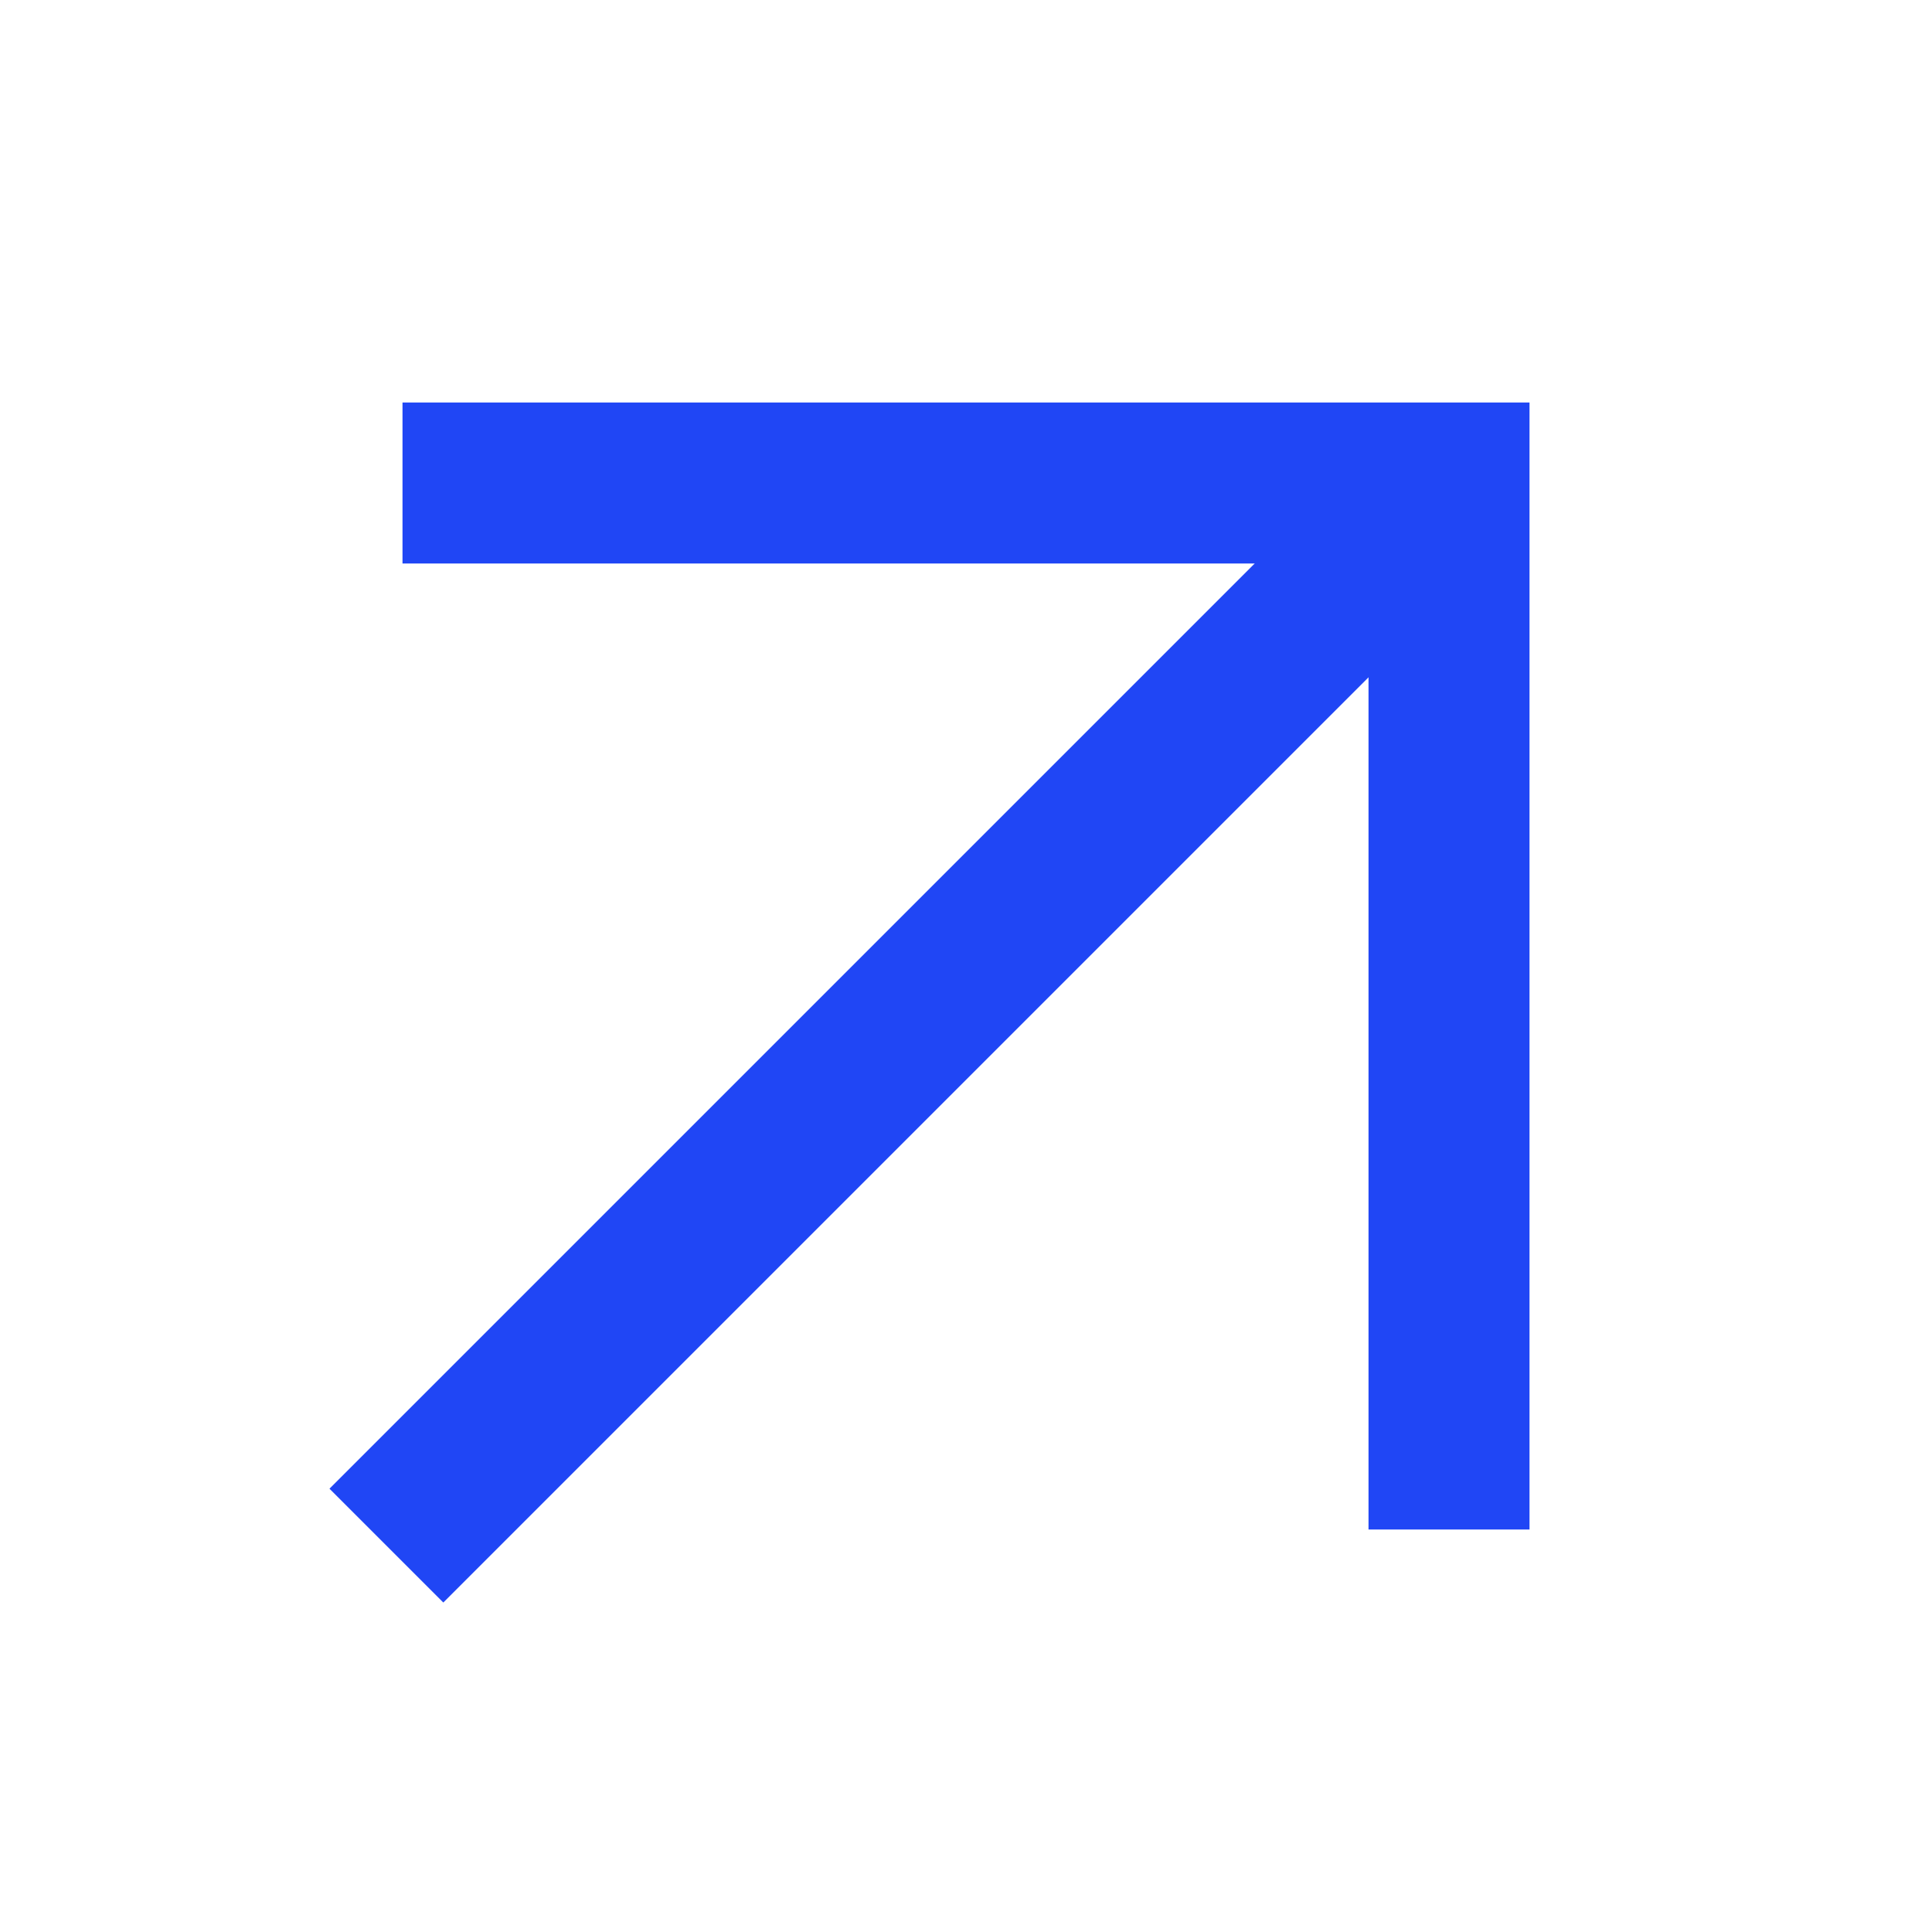
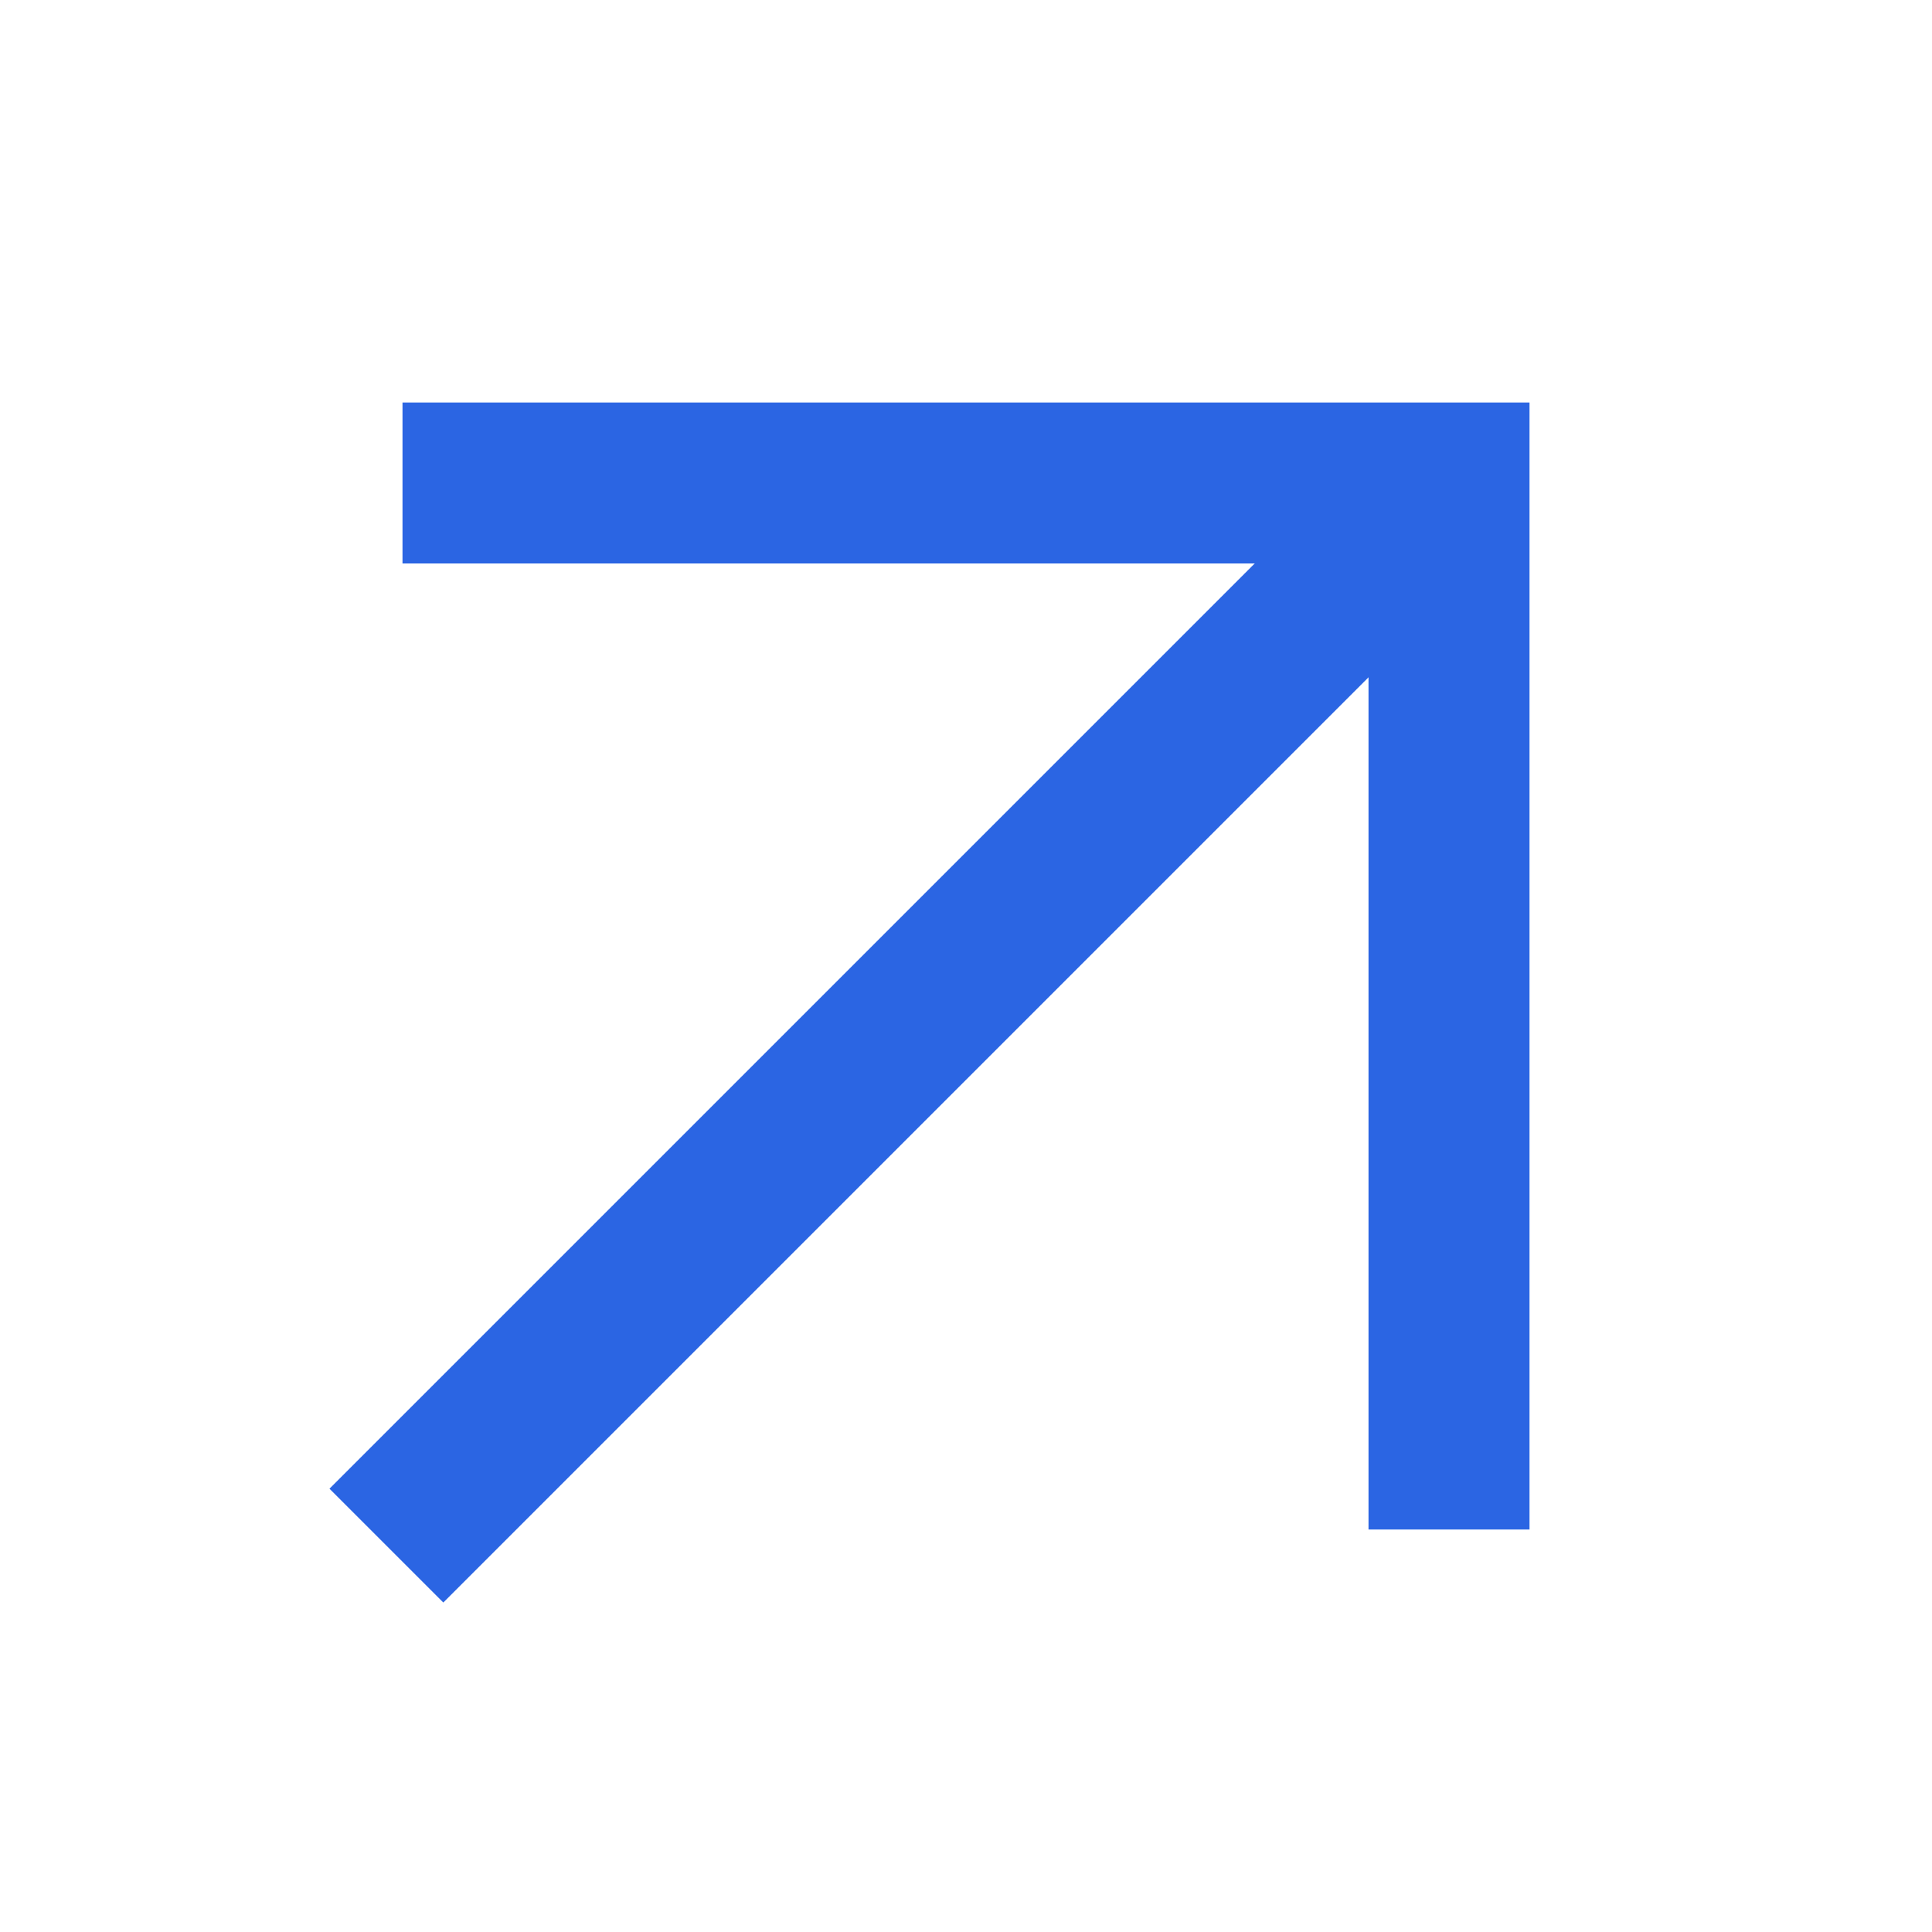
<svg xmlns="http://www.w3.org/2000/svg" width="100pt" height="100pt" version="1.1" viewBox="0 0 100 100">
-   <g fill="none" stroke="#2046f5" stroke-miterlimit="10" stroke-width="2">
+   <g fill="none" stroke="#2b65e3" stroke-miterlimit="10" stroke-width="2">
    <path transform="scale(4.1667)" d="m5 6h13v13" />
    <path transform="scale(4.1667)" d="M 4.8 19.2 L 18 6 " />
  </g>
</svg>
